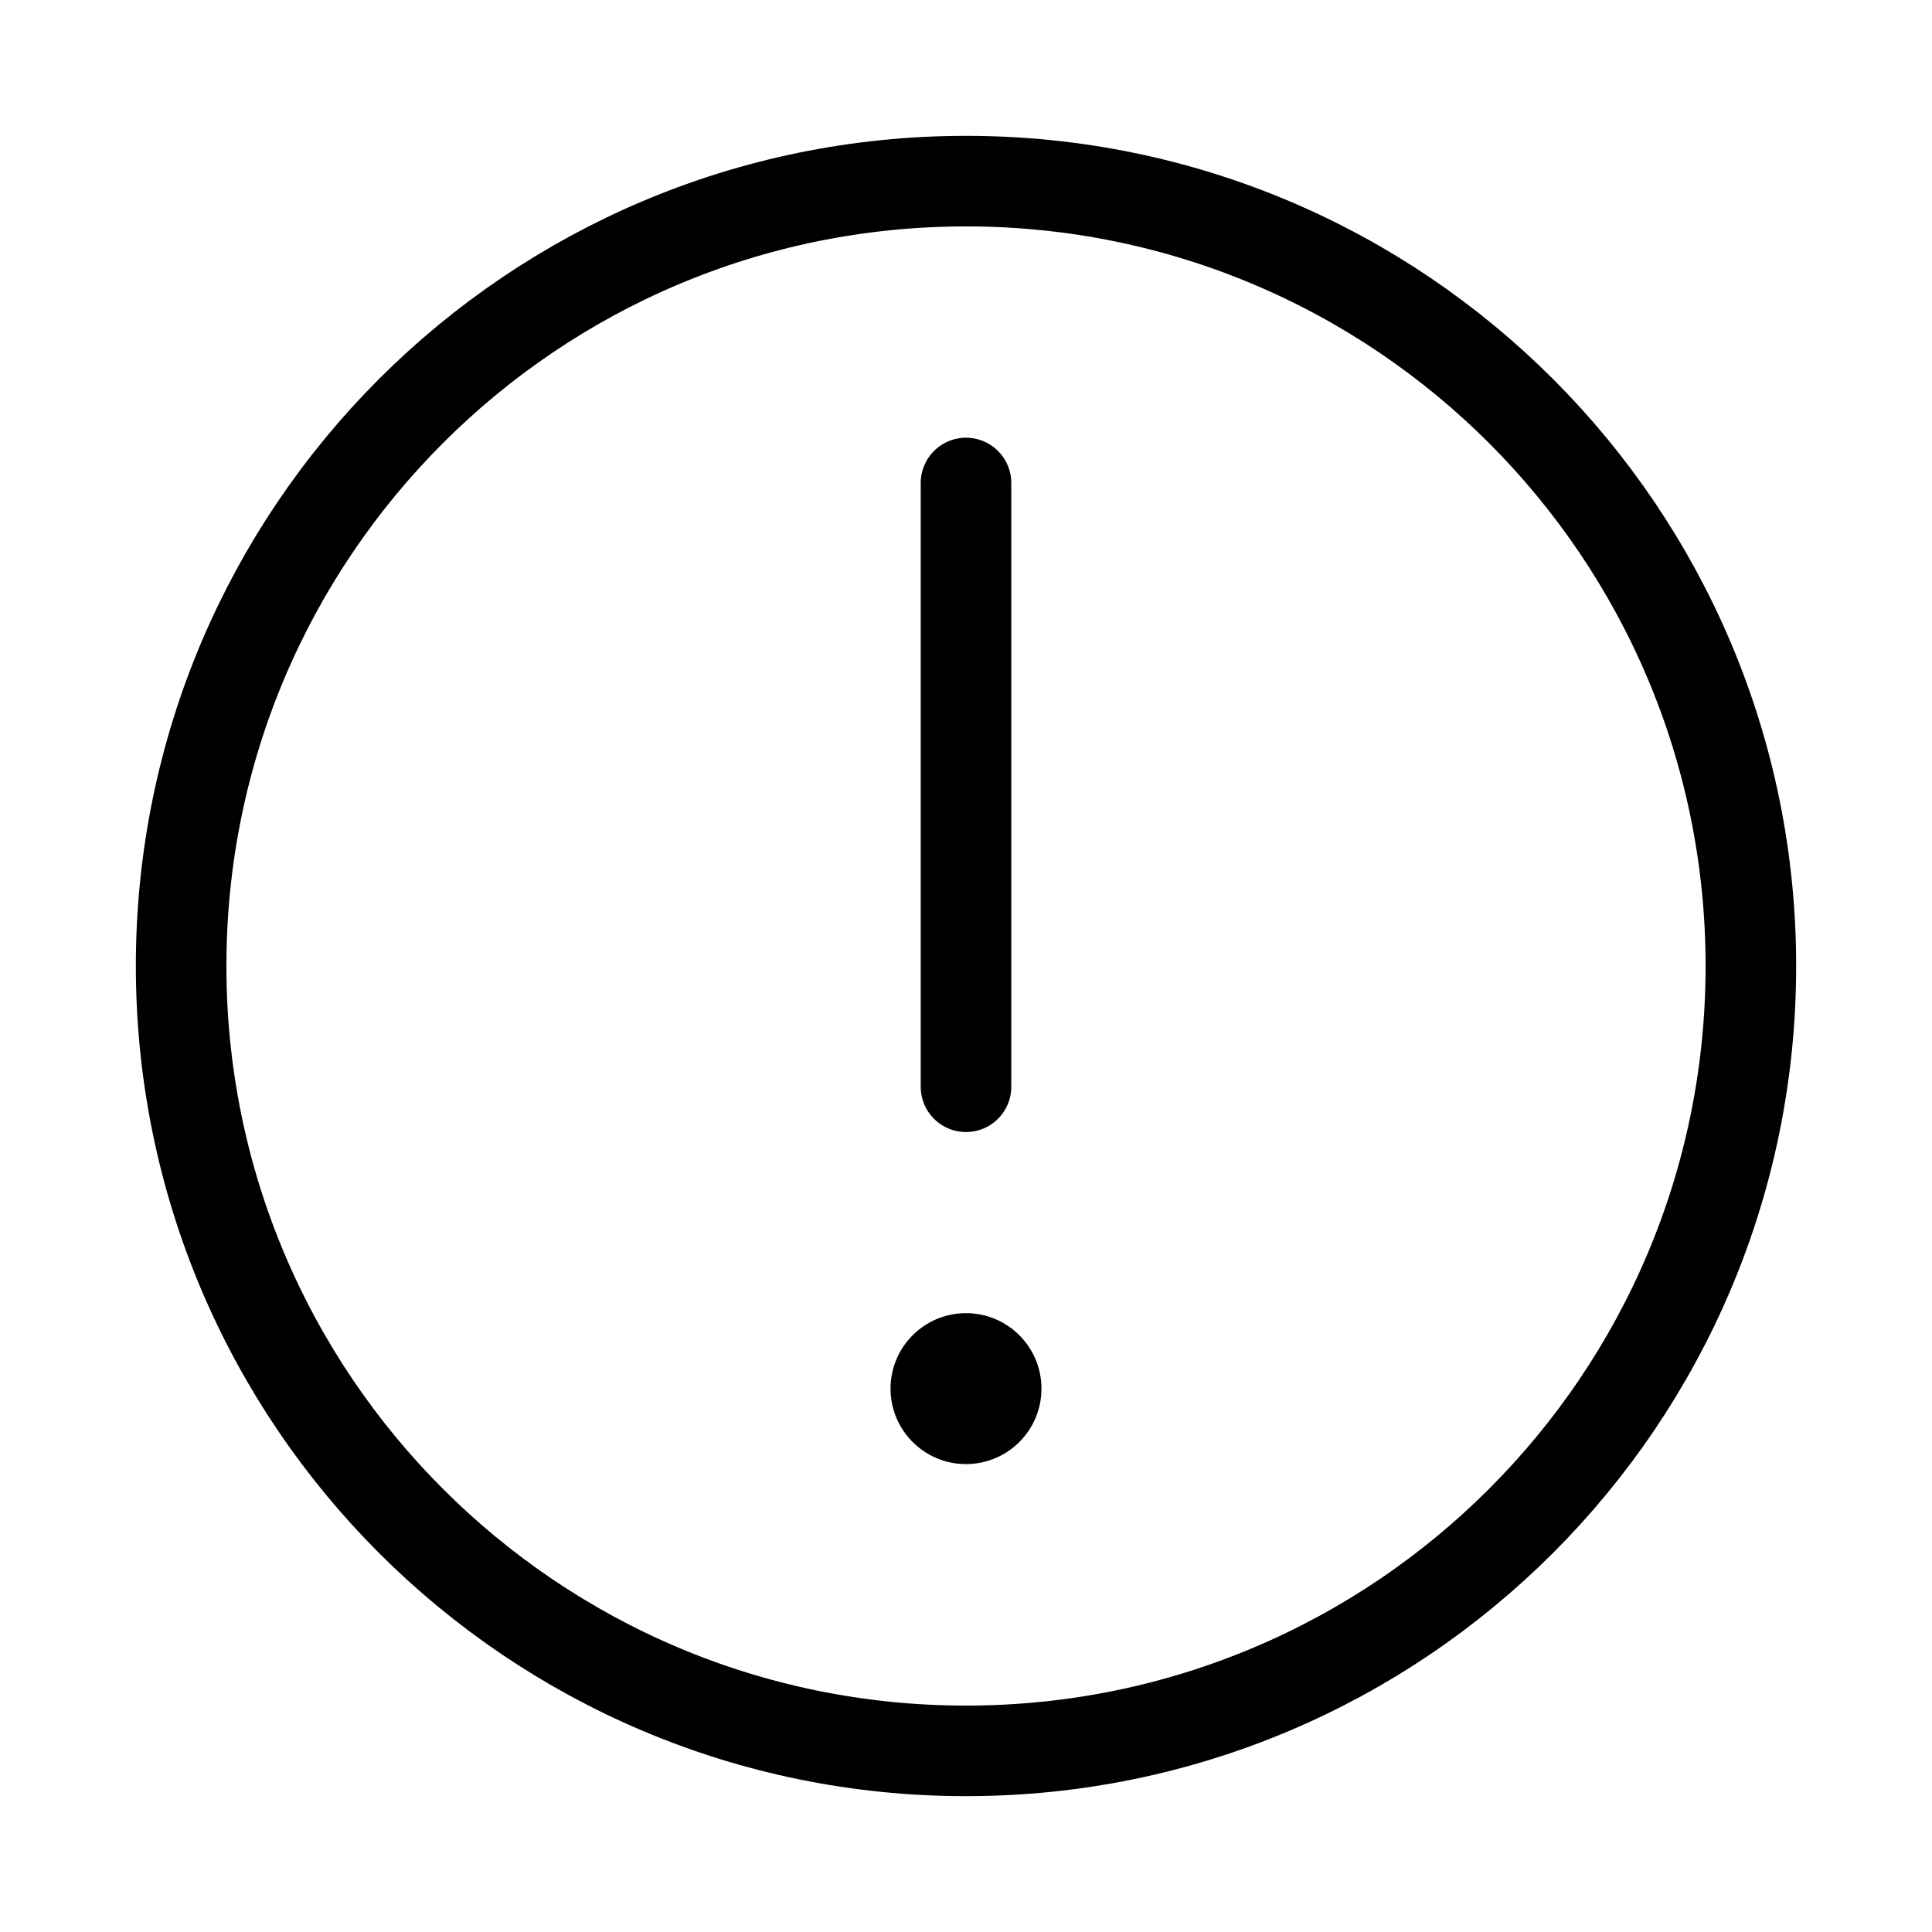
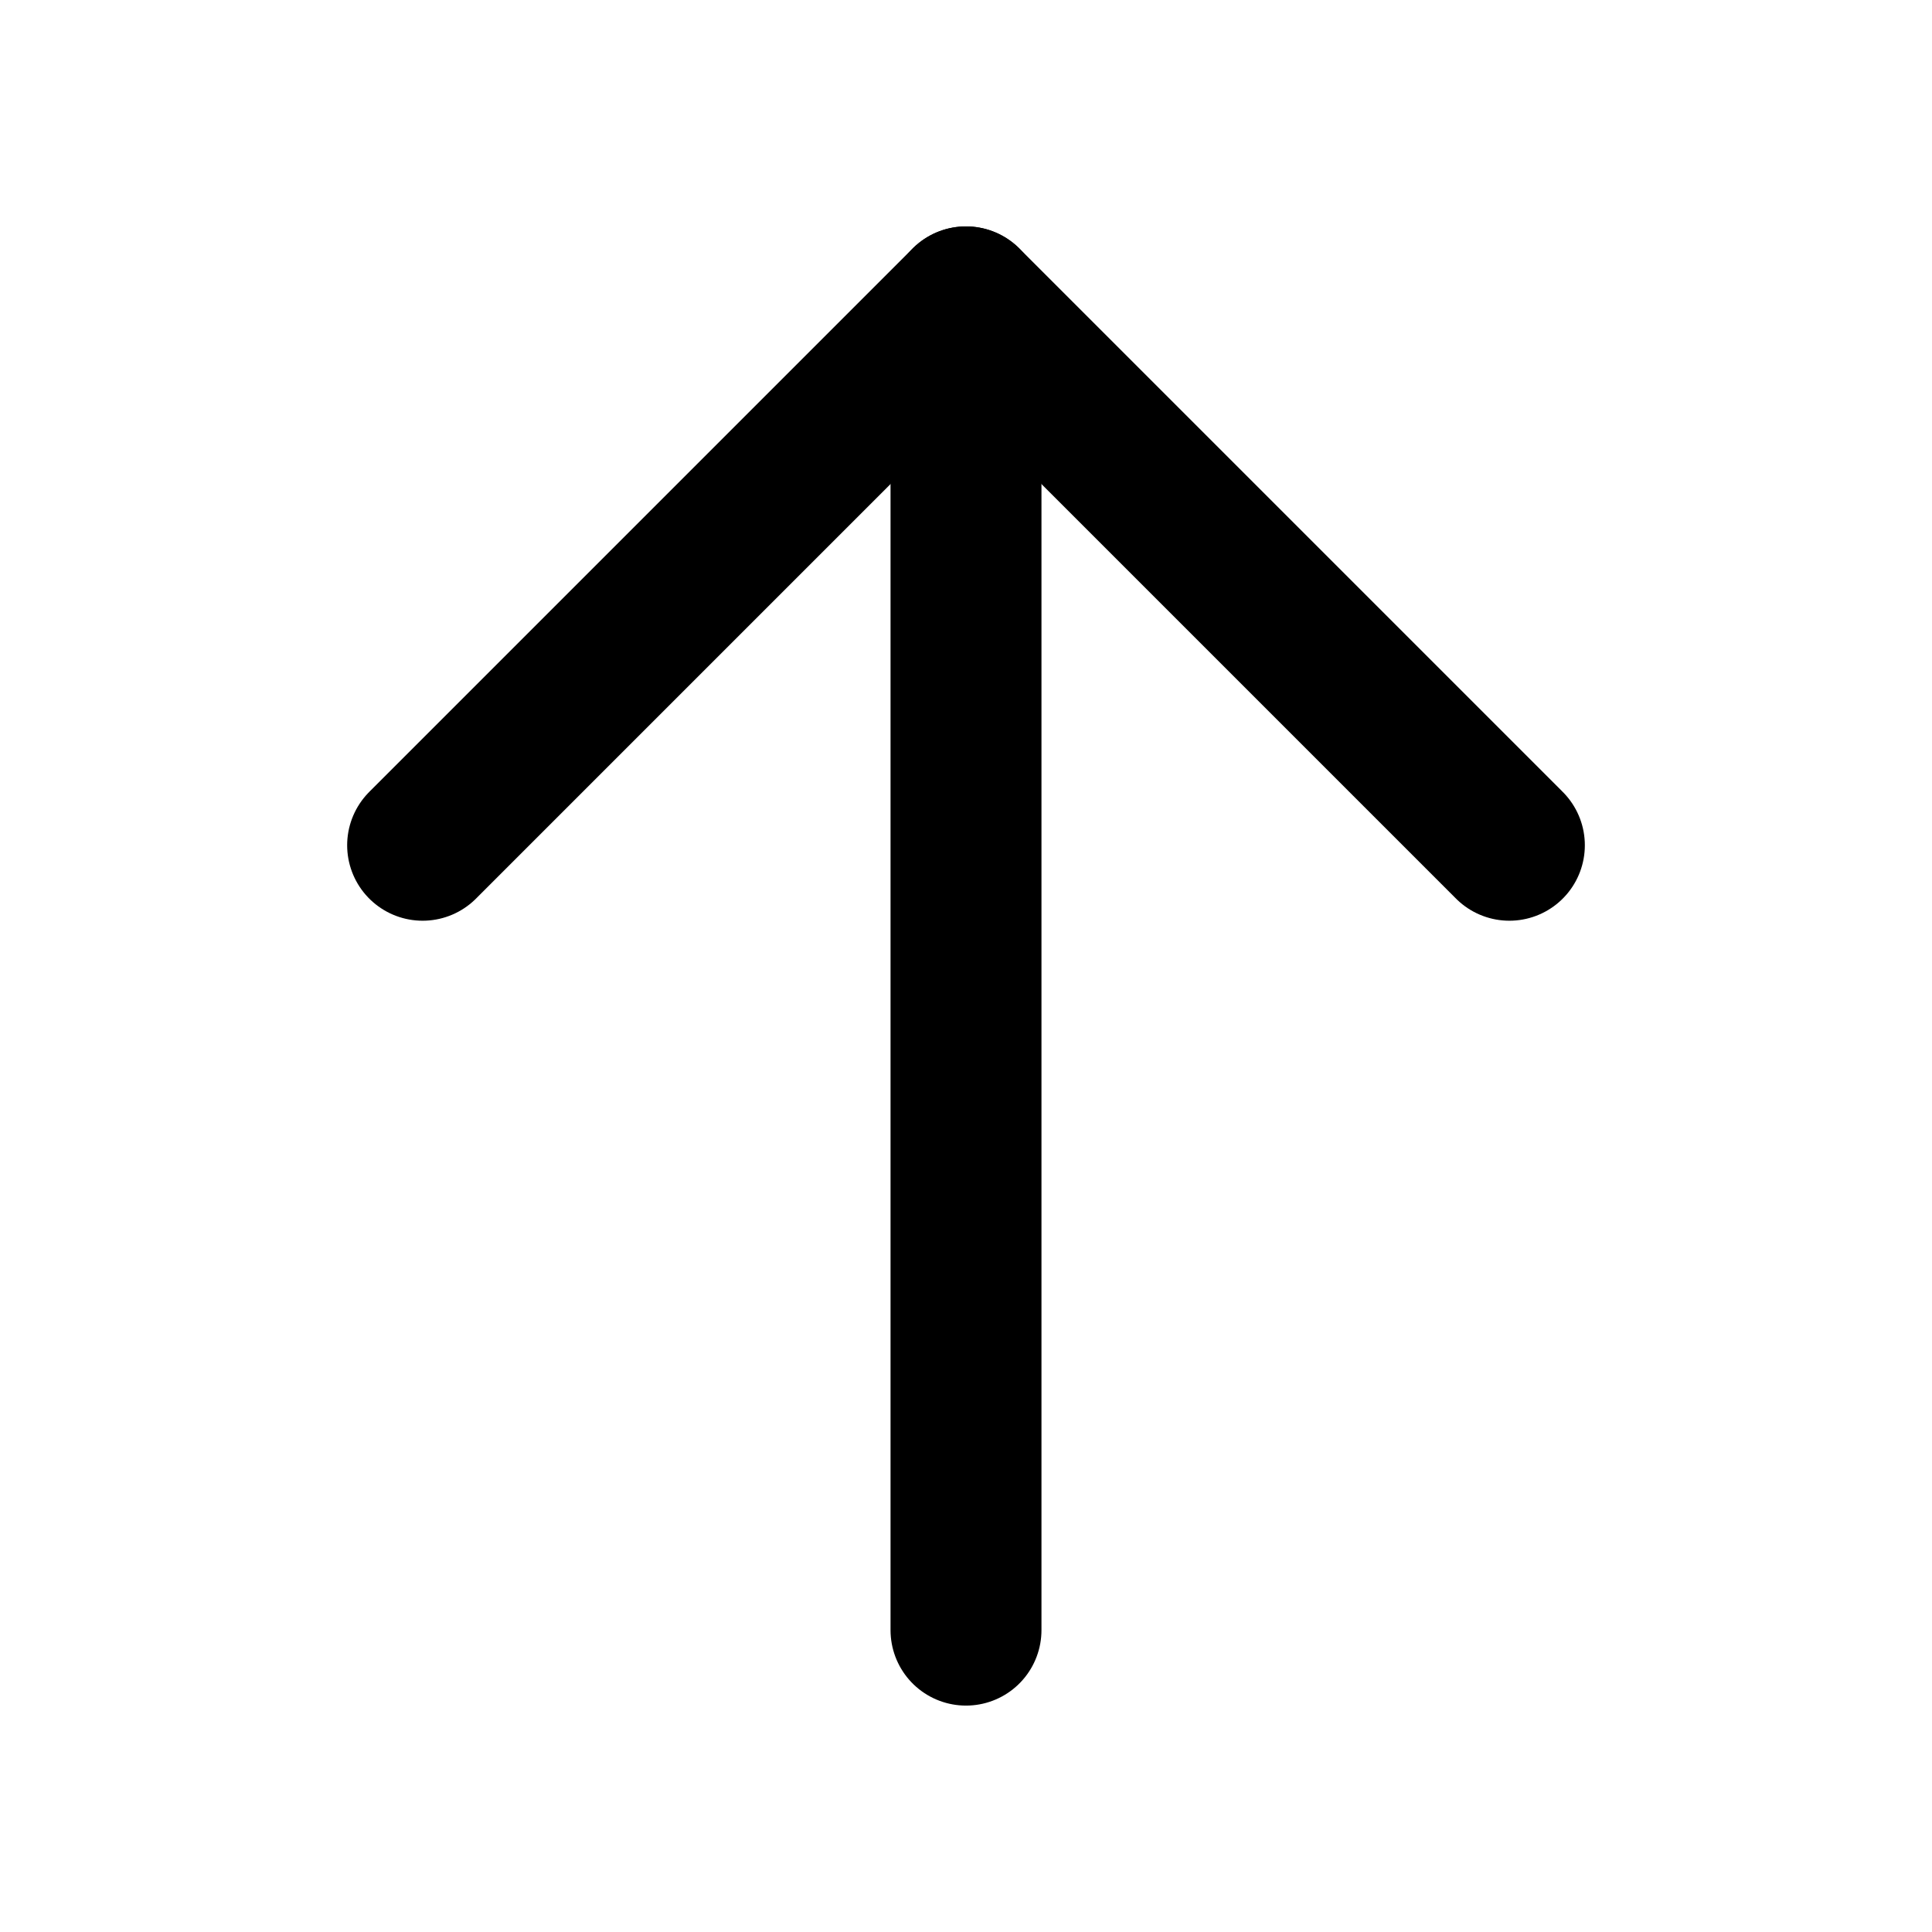
- <svg xmlns="http://www.w3.org/2000/svg" viewBox="0 0 64 64" fill="none" stroke="currentColor" stroke-width="3" stroke-linecap="round">
-   <circle cx="32" cy="32" r="26" />
-   <line x1="32" y1="16" x2="32" y2="36" />
-   <circle cx="32" cy="46" r="2.5" fill="currentColor" stroke="none" />
+ <svg xmlns="http://www.w3.org/2000/svg" viewBox="0 0 64 64" fill="none" stroke="currentColor" stroke-width="5" stroke-linecap="round" stroke-linejoin="round">
+   <line x1="32" y1="54" x2="32" y2="10" />
+   <polyline points="14,28 32,10 50,28" />
</svg>
